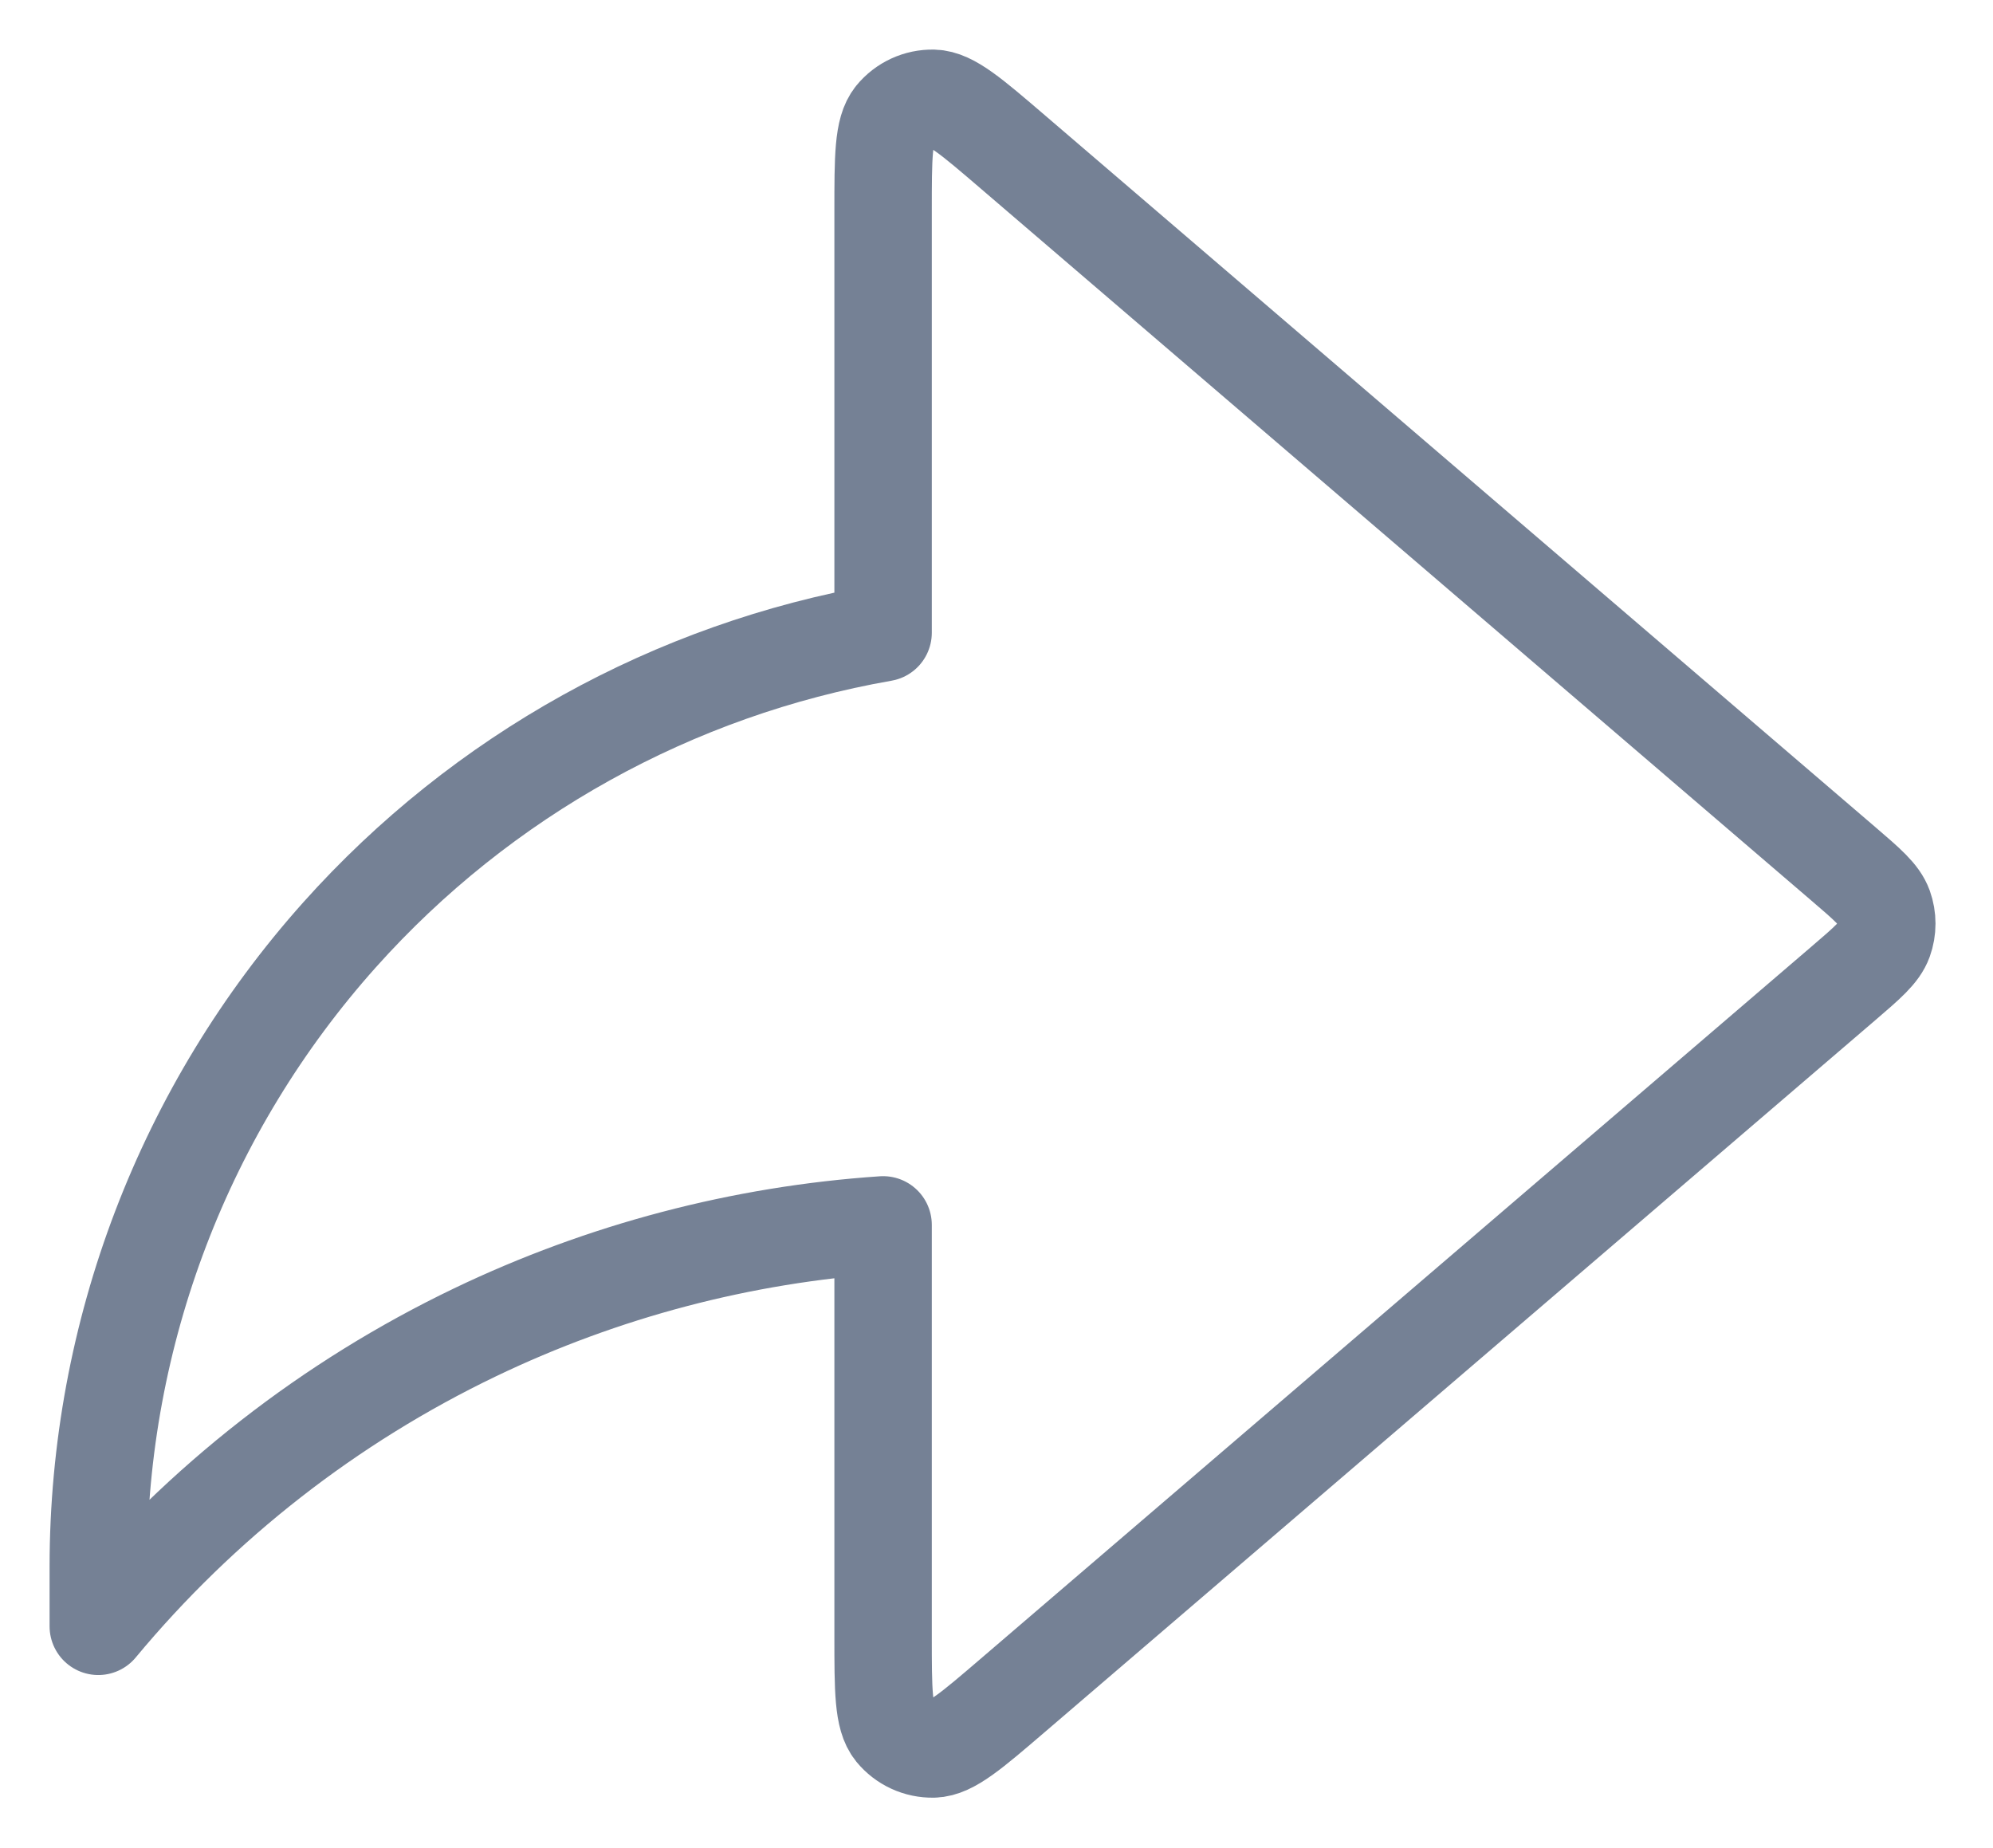
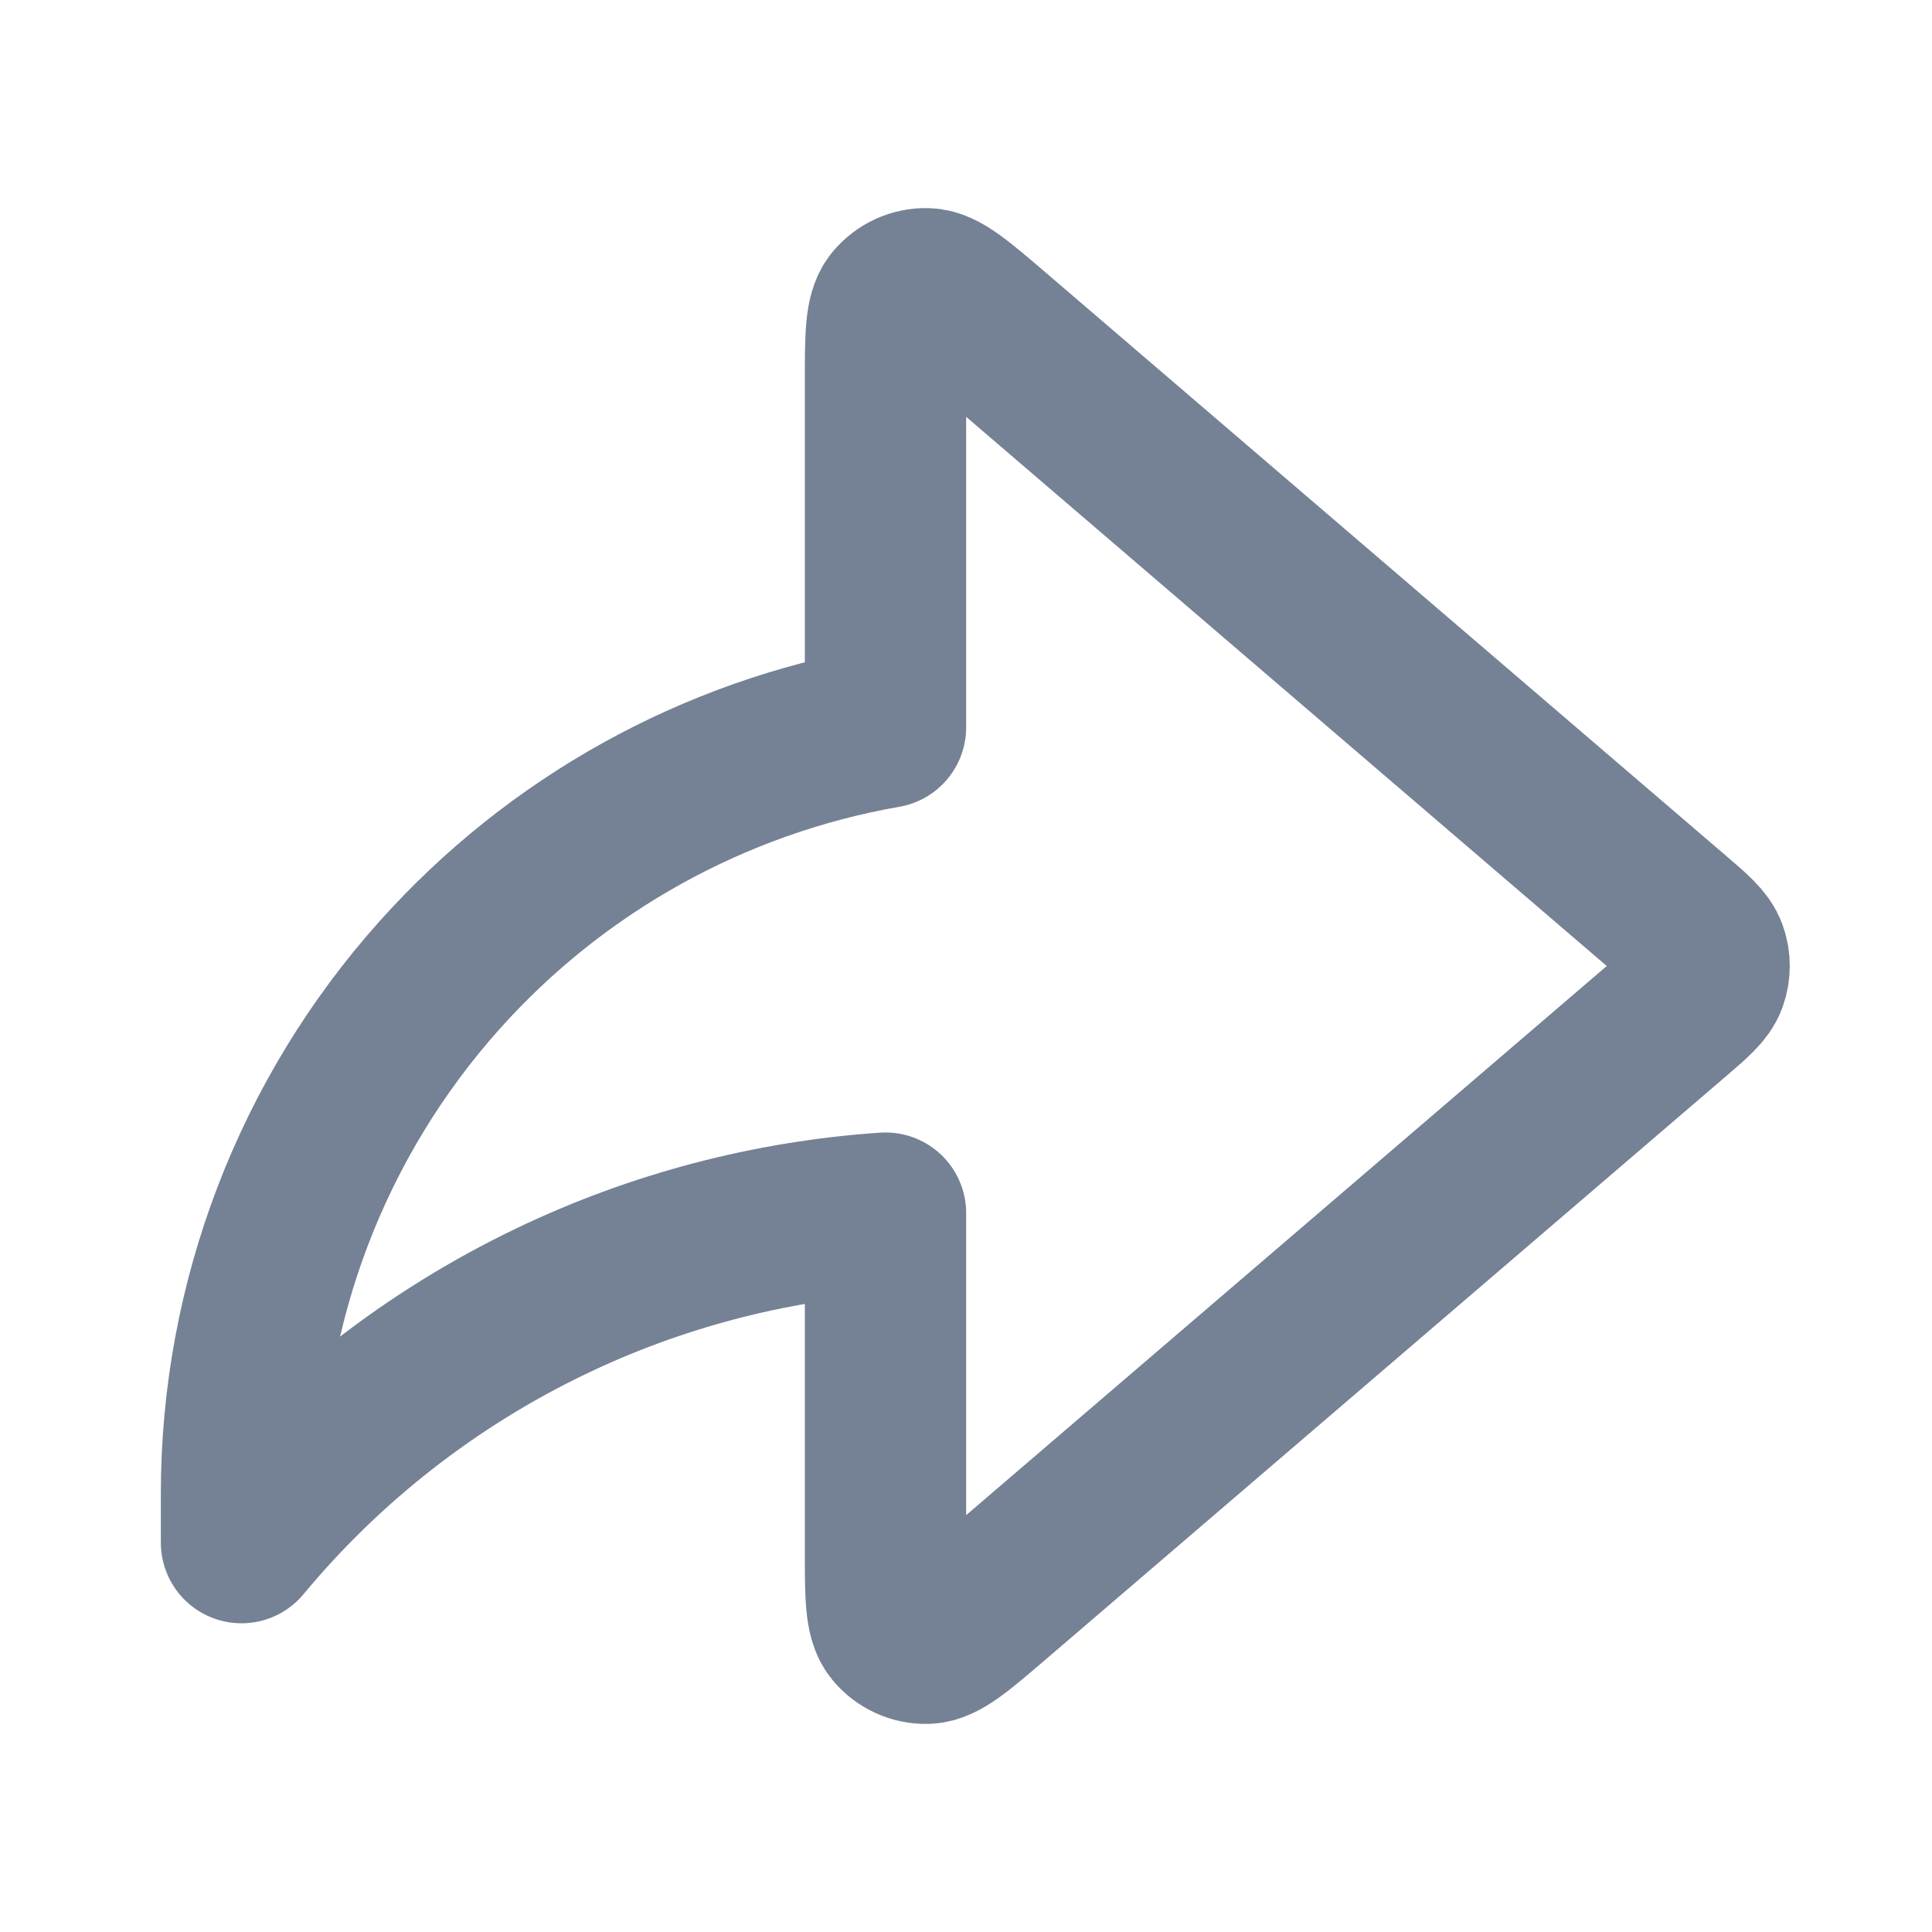
- <svg xmlns="http://www.w3.org/2000/svg" width="41" height="38" viewBox="0 0 41 38" fill="none">
-   <path d="M37.926 20.226C38.419 19.803 38.665 19.592 38.756 19.341C38.835 19.121 38.835 18.879 38.756 18.659C38.665 18.408 38.419 18.197 37.926 17.774L20.832 3.122C19.984 2.395 19.56 2.031 19.201 2.022C18.889 2.015 18.591 2.152 18.393 2.394C18.167 2.672 18.167 3.231 18.167 4.348V13.016C13.859 13.769 9.916 15.952 6.986 19.23C3.792 22.803 2.025 27.427 2.022 32.22V33.455C4.14 30.904 6.784 28.841 9.773 27.407C12.409 26.143 15.257 25.394 18.167 25.197V33.653C18.167 34.77 18.167 35.328 18.393 35.606C18.591 35.848 18.889 35.985 19.201 35.978C19.56 35.969 19.984 35.605 20.832 34.878L37.926 20.226Z" stroke="#758195" stroke-width="2.004" stroke-linecap="round" stroke-linejoin="round" />
+ <svg xmlns="http://www.w3.org/2000/svg" width="24" height="24" viewBox="0 0 24 24" fill="none">
+   <path d="M20.791 12.607C21.035 12.398 21.157 12.293 21.202 12.169C21.241 12.06 21.241 11.94 21.202 11.831C21.157 11.707 21.035 11.602 20.791 11.393L12.321 4.132C11.9 3.772 11.69 3.592 11.512 3.587C11.358 3.583 11.21 3.651 11.112 3.771C11 3.909 11 4.186 11 4.739V9.035C8.865 9.408 6.912 10.49 5.46 12.114C3.877 13.884 3.001 16.176 3 18.551V19.163C4.049 17.899 5.36 16.877 6.841 16.166C8.147 15.539 9.558 15.168 11 15.07V19.261C11 19.814 11 20.091 11.112 20.229C11.21 20.349 11.358 20.417 11.512 20.413C11.69 20.408 11.9 20.228 12.321 19.868L20.791 12.607Z" stroke="#758195" stroke-width="2.004" stroke-linecap="round" stroke-linejoin="round" />
</svg>
